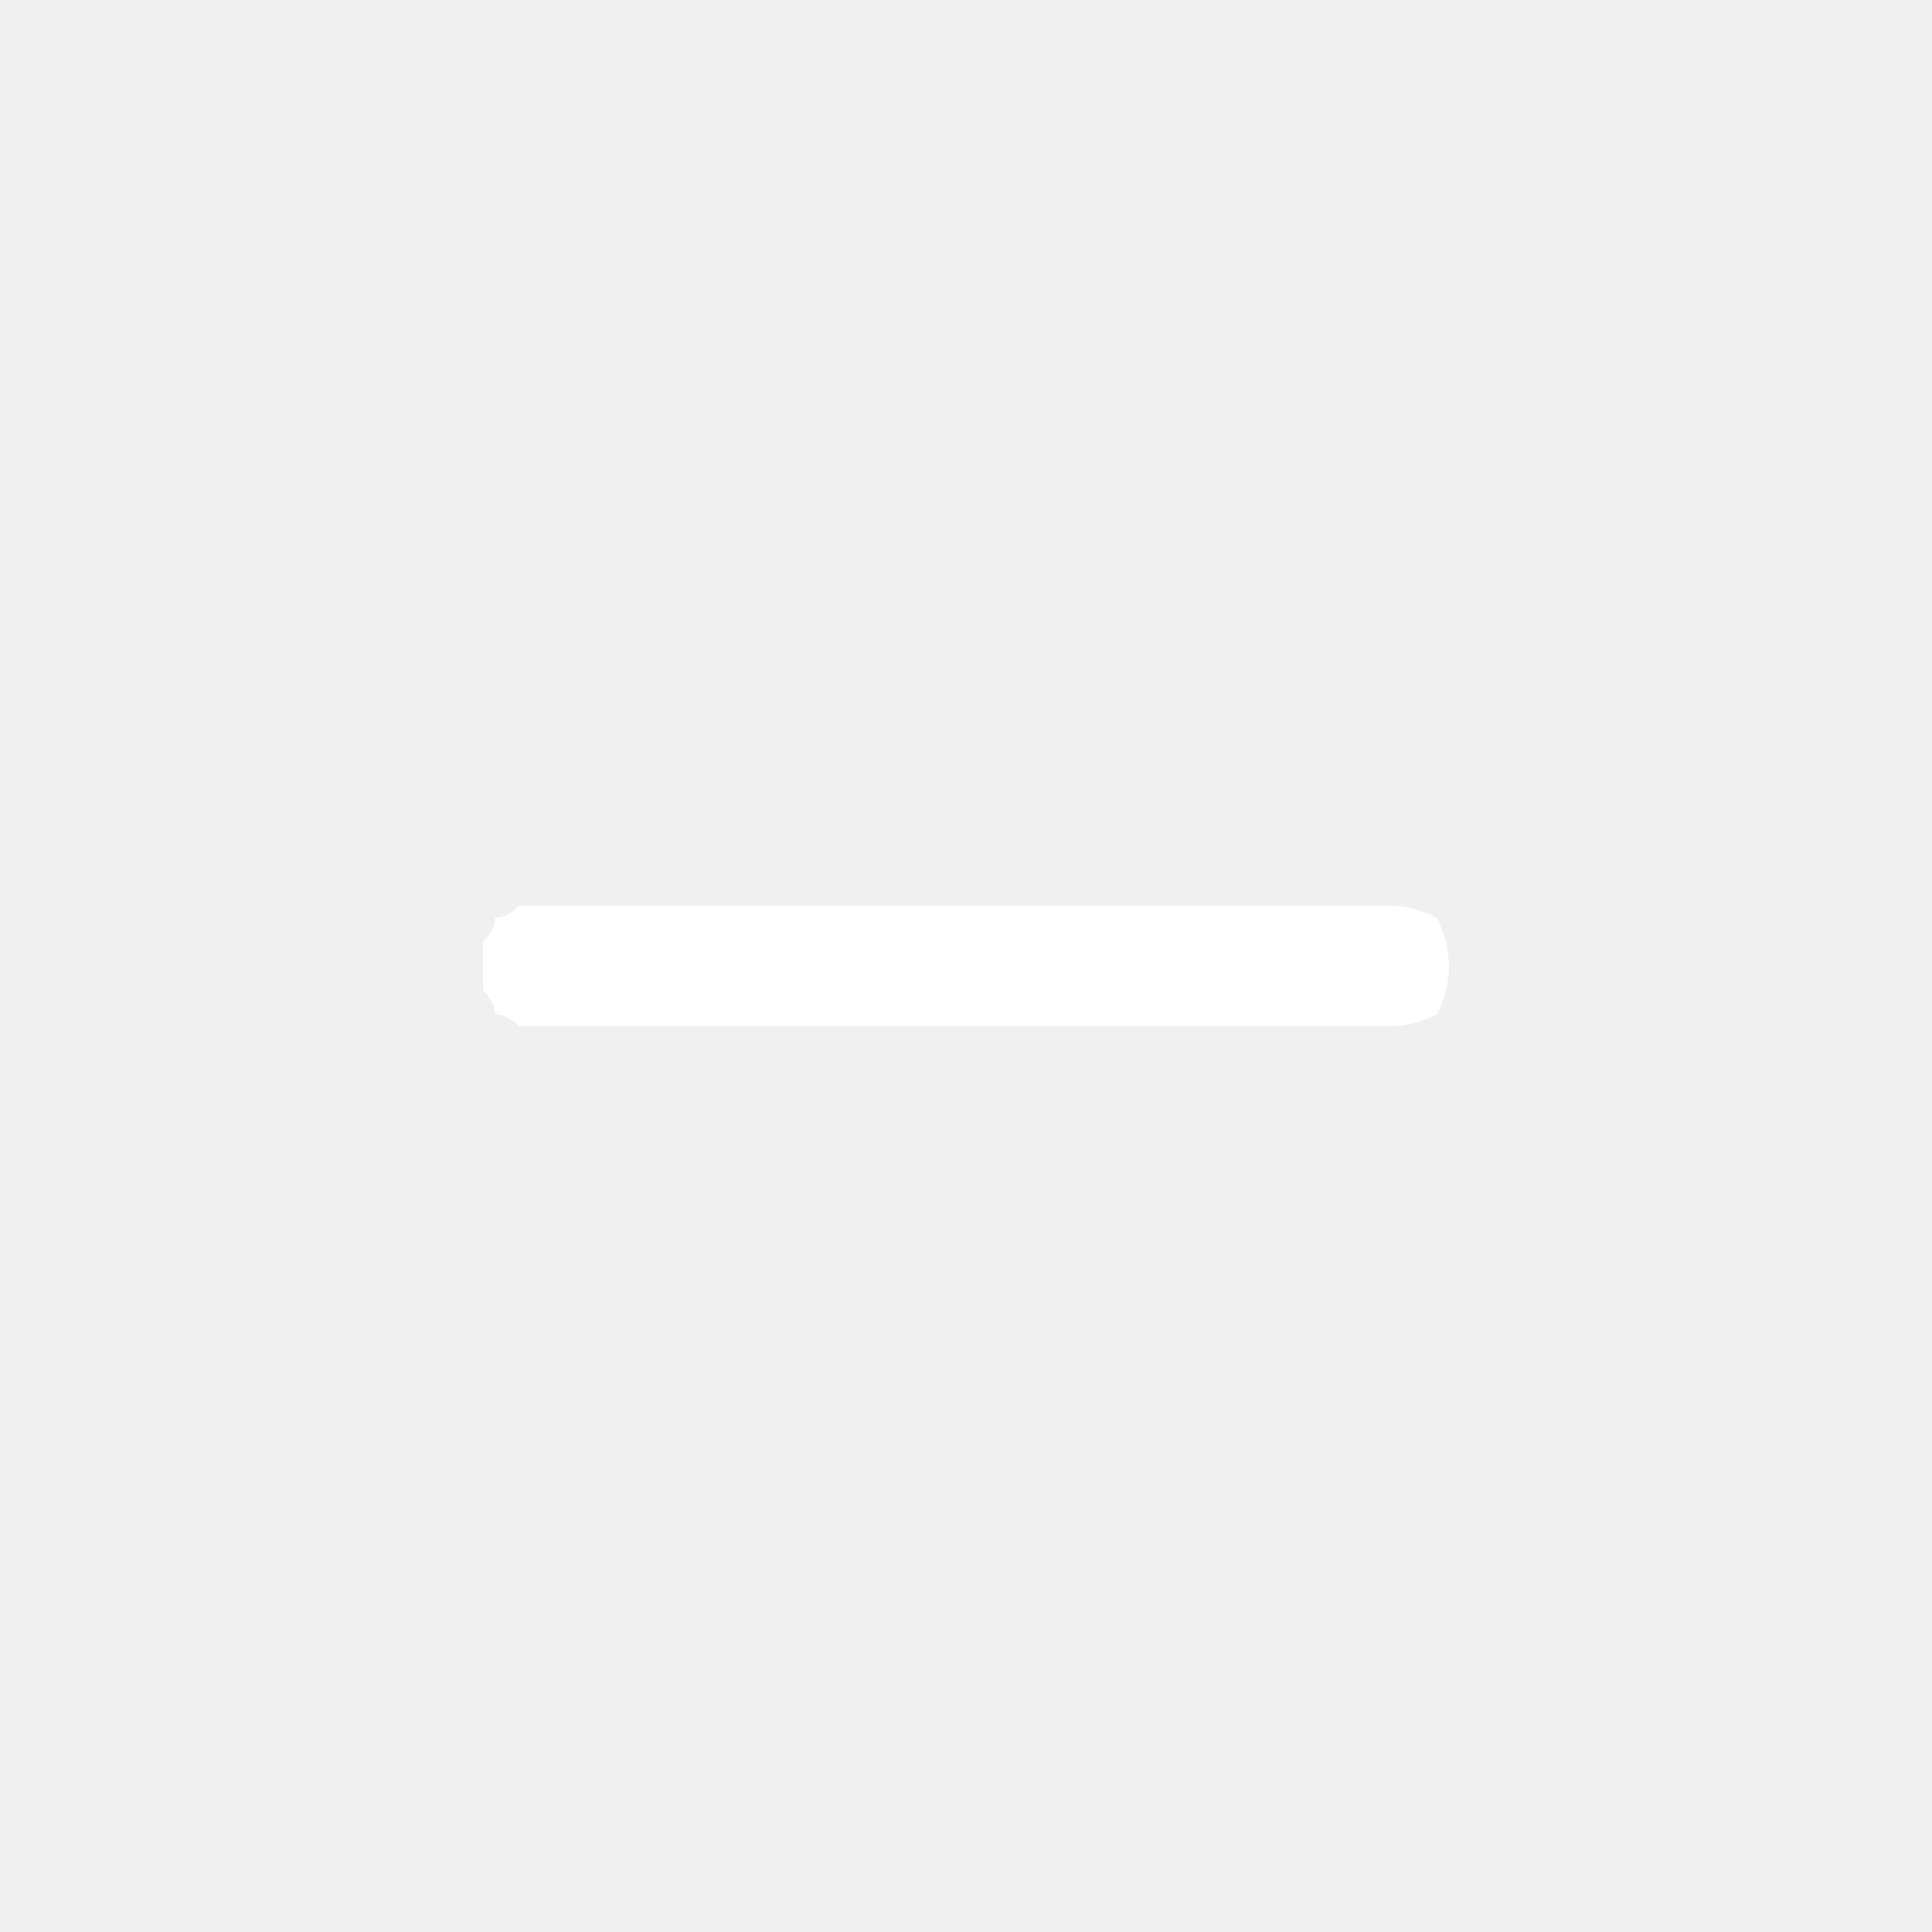
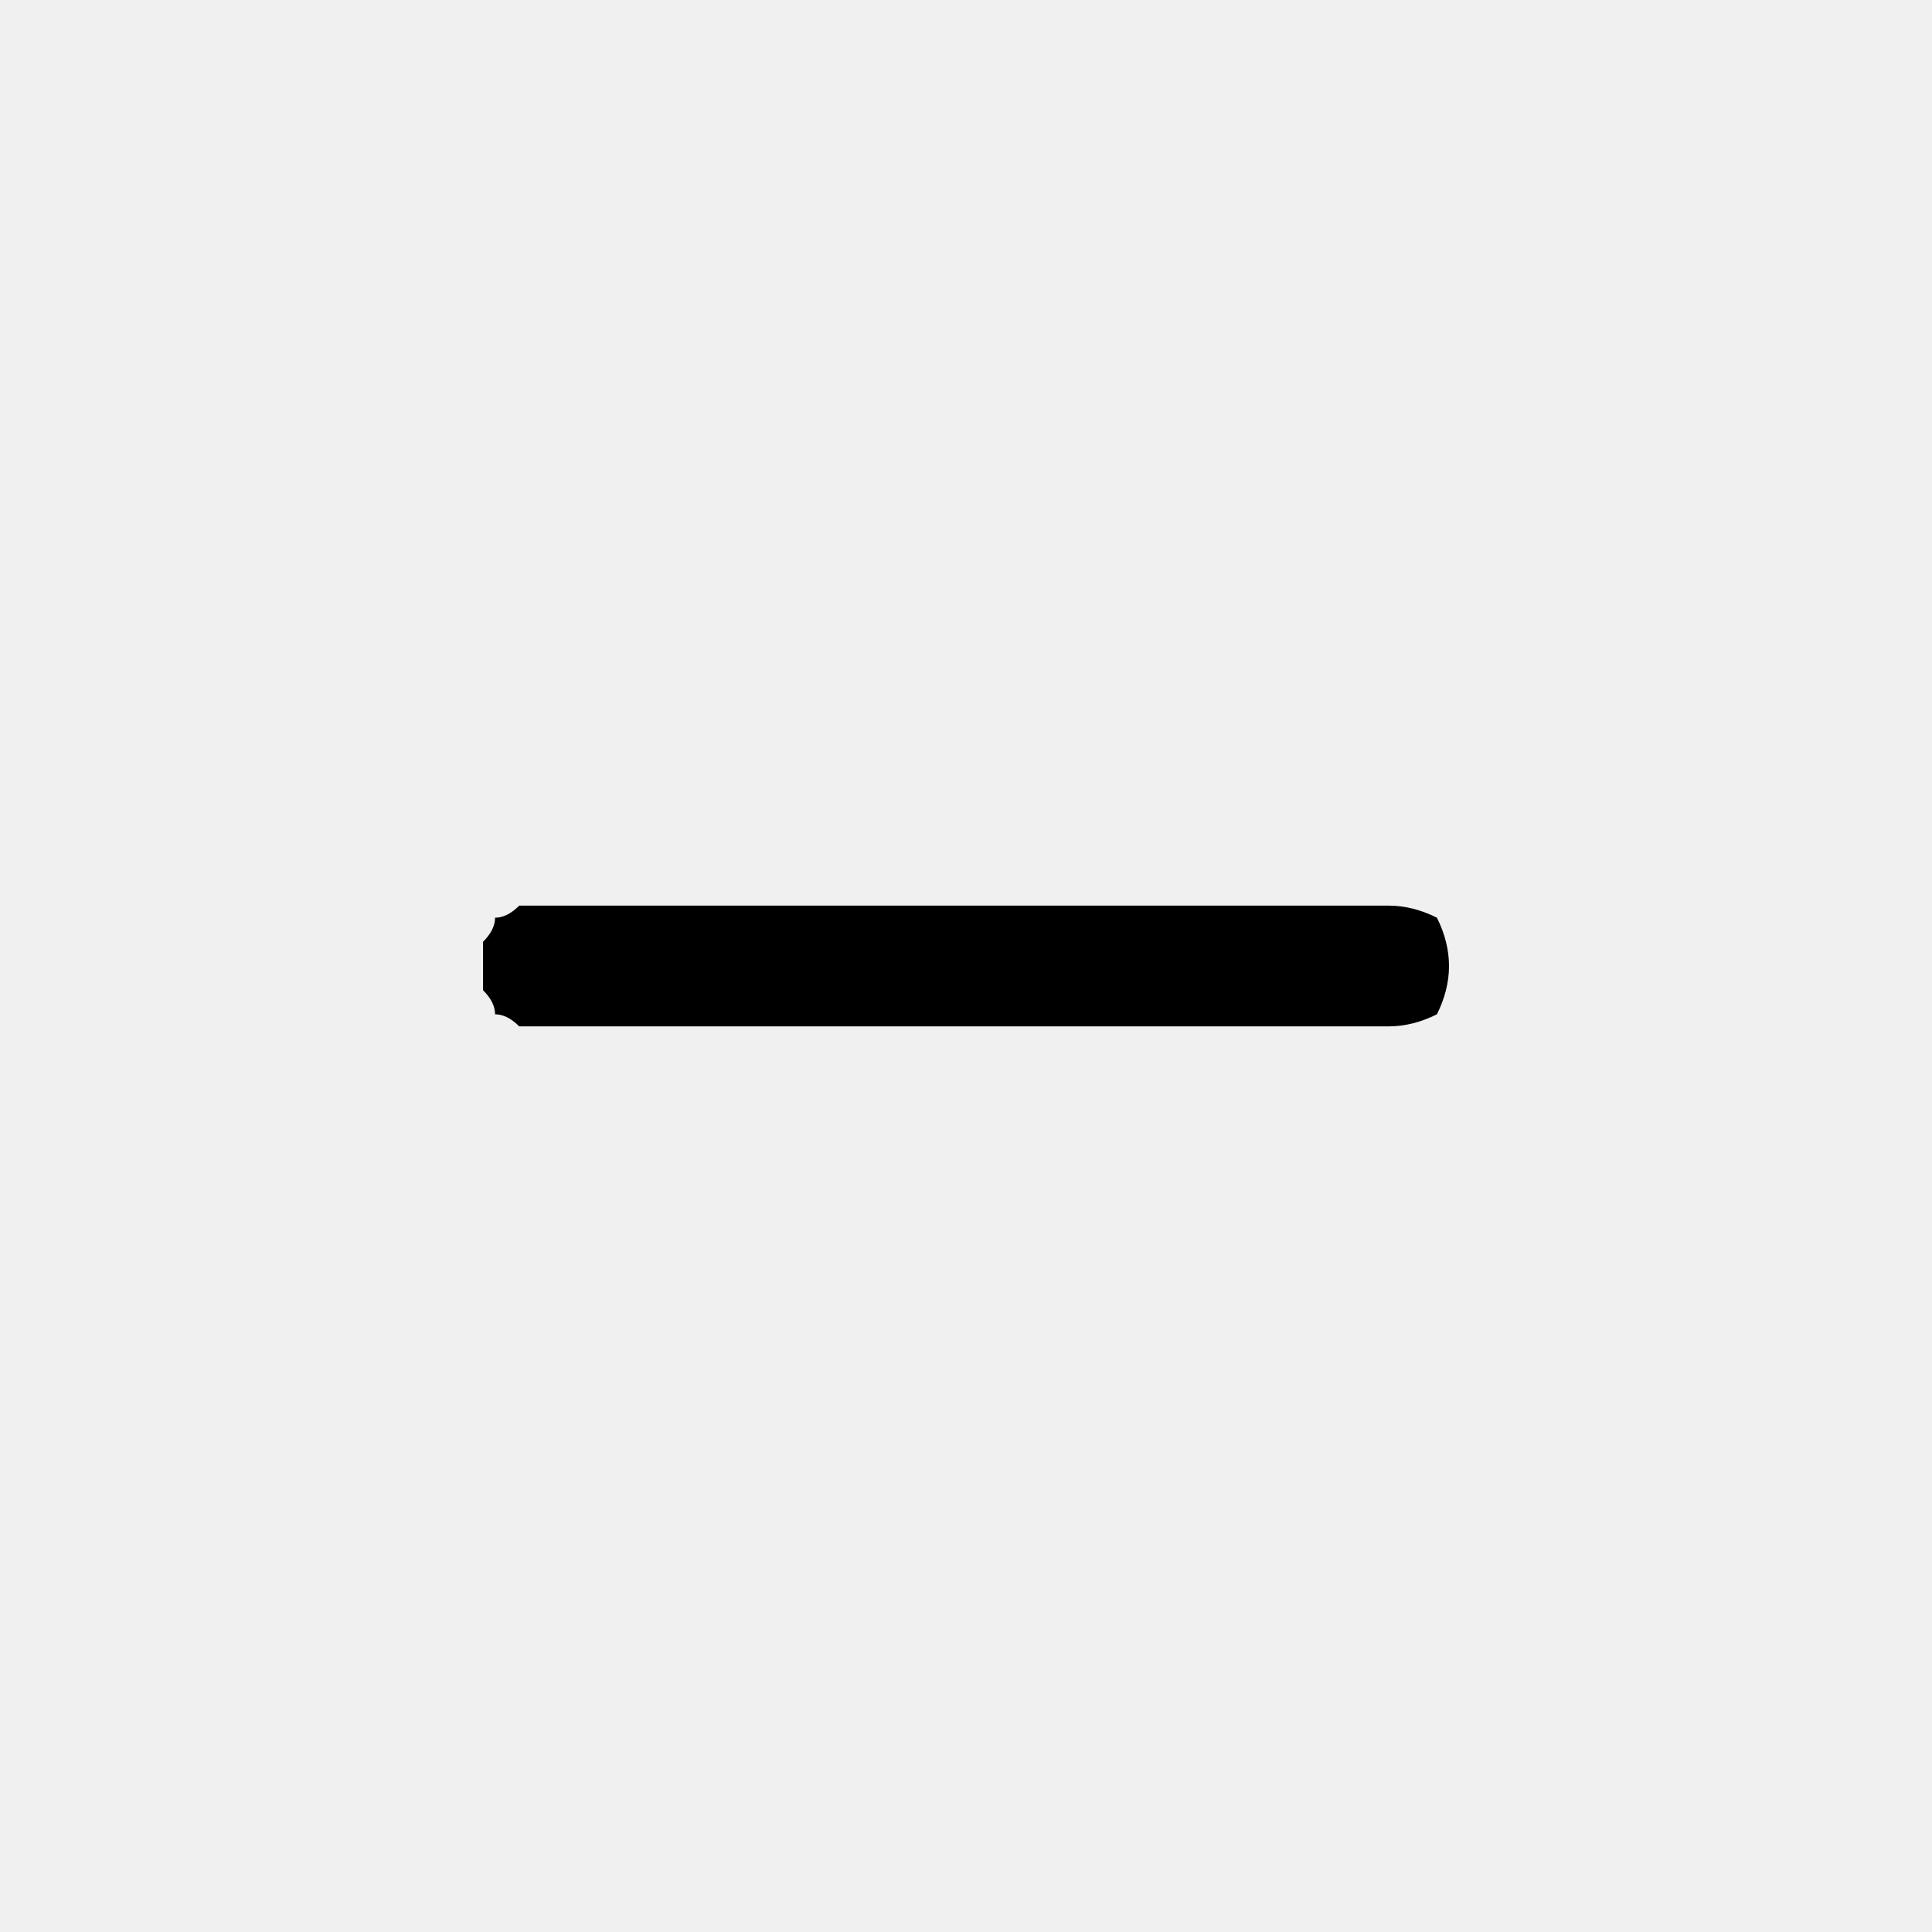
<svg xmlns="http://www.w3.org/2000/svg" version="1.2" viewBox="0 0 16 16" width="16" height="16">
  <style>
		.s0 { fill: #ffffff } 
	</style>
-   <path class="s0" d="m4 8q0-0.1 0-0.2 0.1-0.1 0.1-0.2 0.1 0 0.2-0.1 0.1 0 0.2 0h7q0.2 0 0.4 0.1 0.1 0.2 0.1 0.4 0 0.2-0.1 0.4-0.2 0.1-0.4 0.1h-7q-0.1 0-0.2 0-0.1-0.1-0.2-0.1 0-0.1-0.1-0.2 0-0.1 0-0.2z" />
+   <path className="s0" d="m4 8q0-0.1 0-0.2 0.1-0.1 0.1-0.2 0.1 0 0.2-0.1 0.1 0 0.2 0h7q0.2 0 0.4 0.1 0.1 0.2 0.1 0.4 0 0.2-0.1 0.4-0.2 0.1-0.4 0.1h-7q-0.1 0-0.2 0-0.1-0.1-0.2-0.1 0-0.1-0.1-0.2 0-0.1 0-0.2z" />
</svg>
